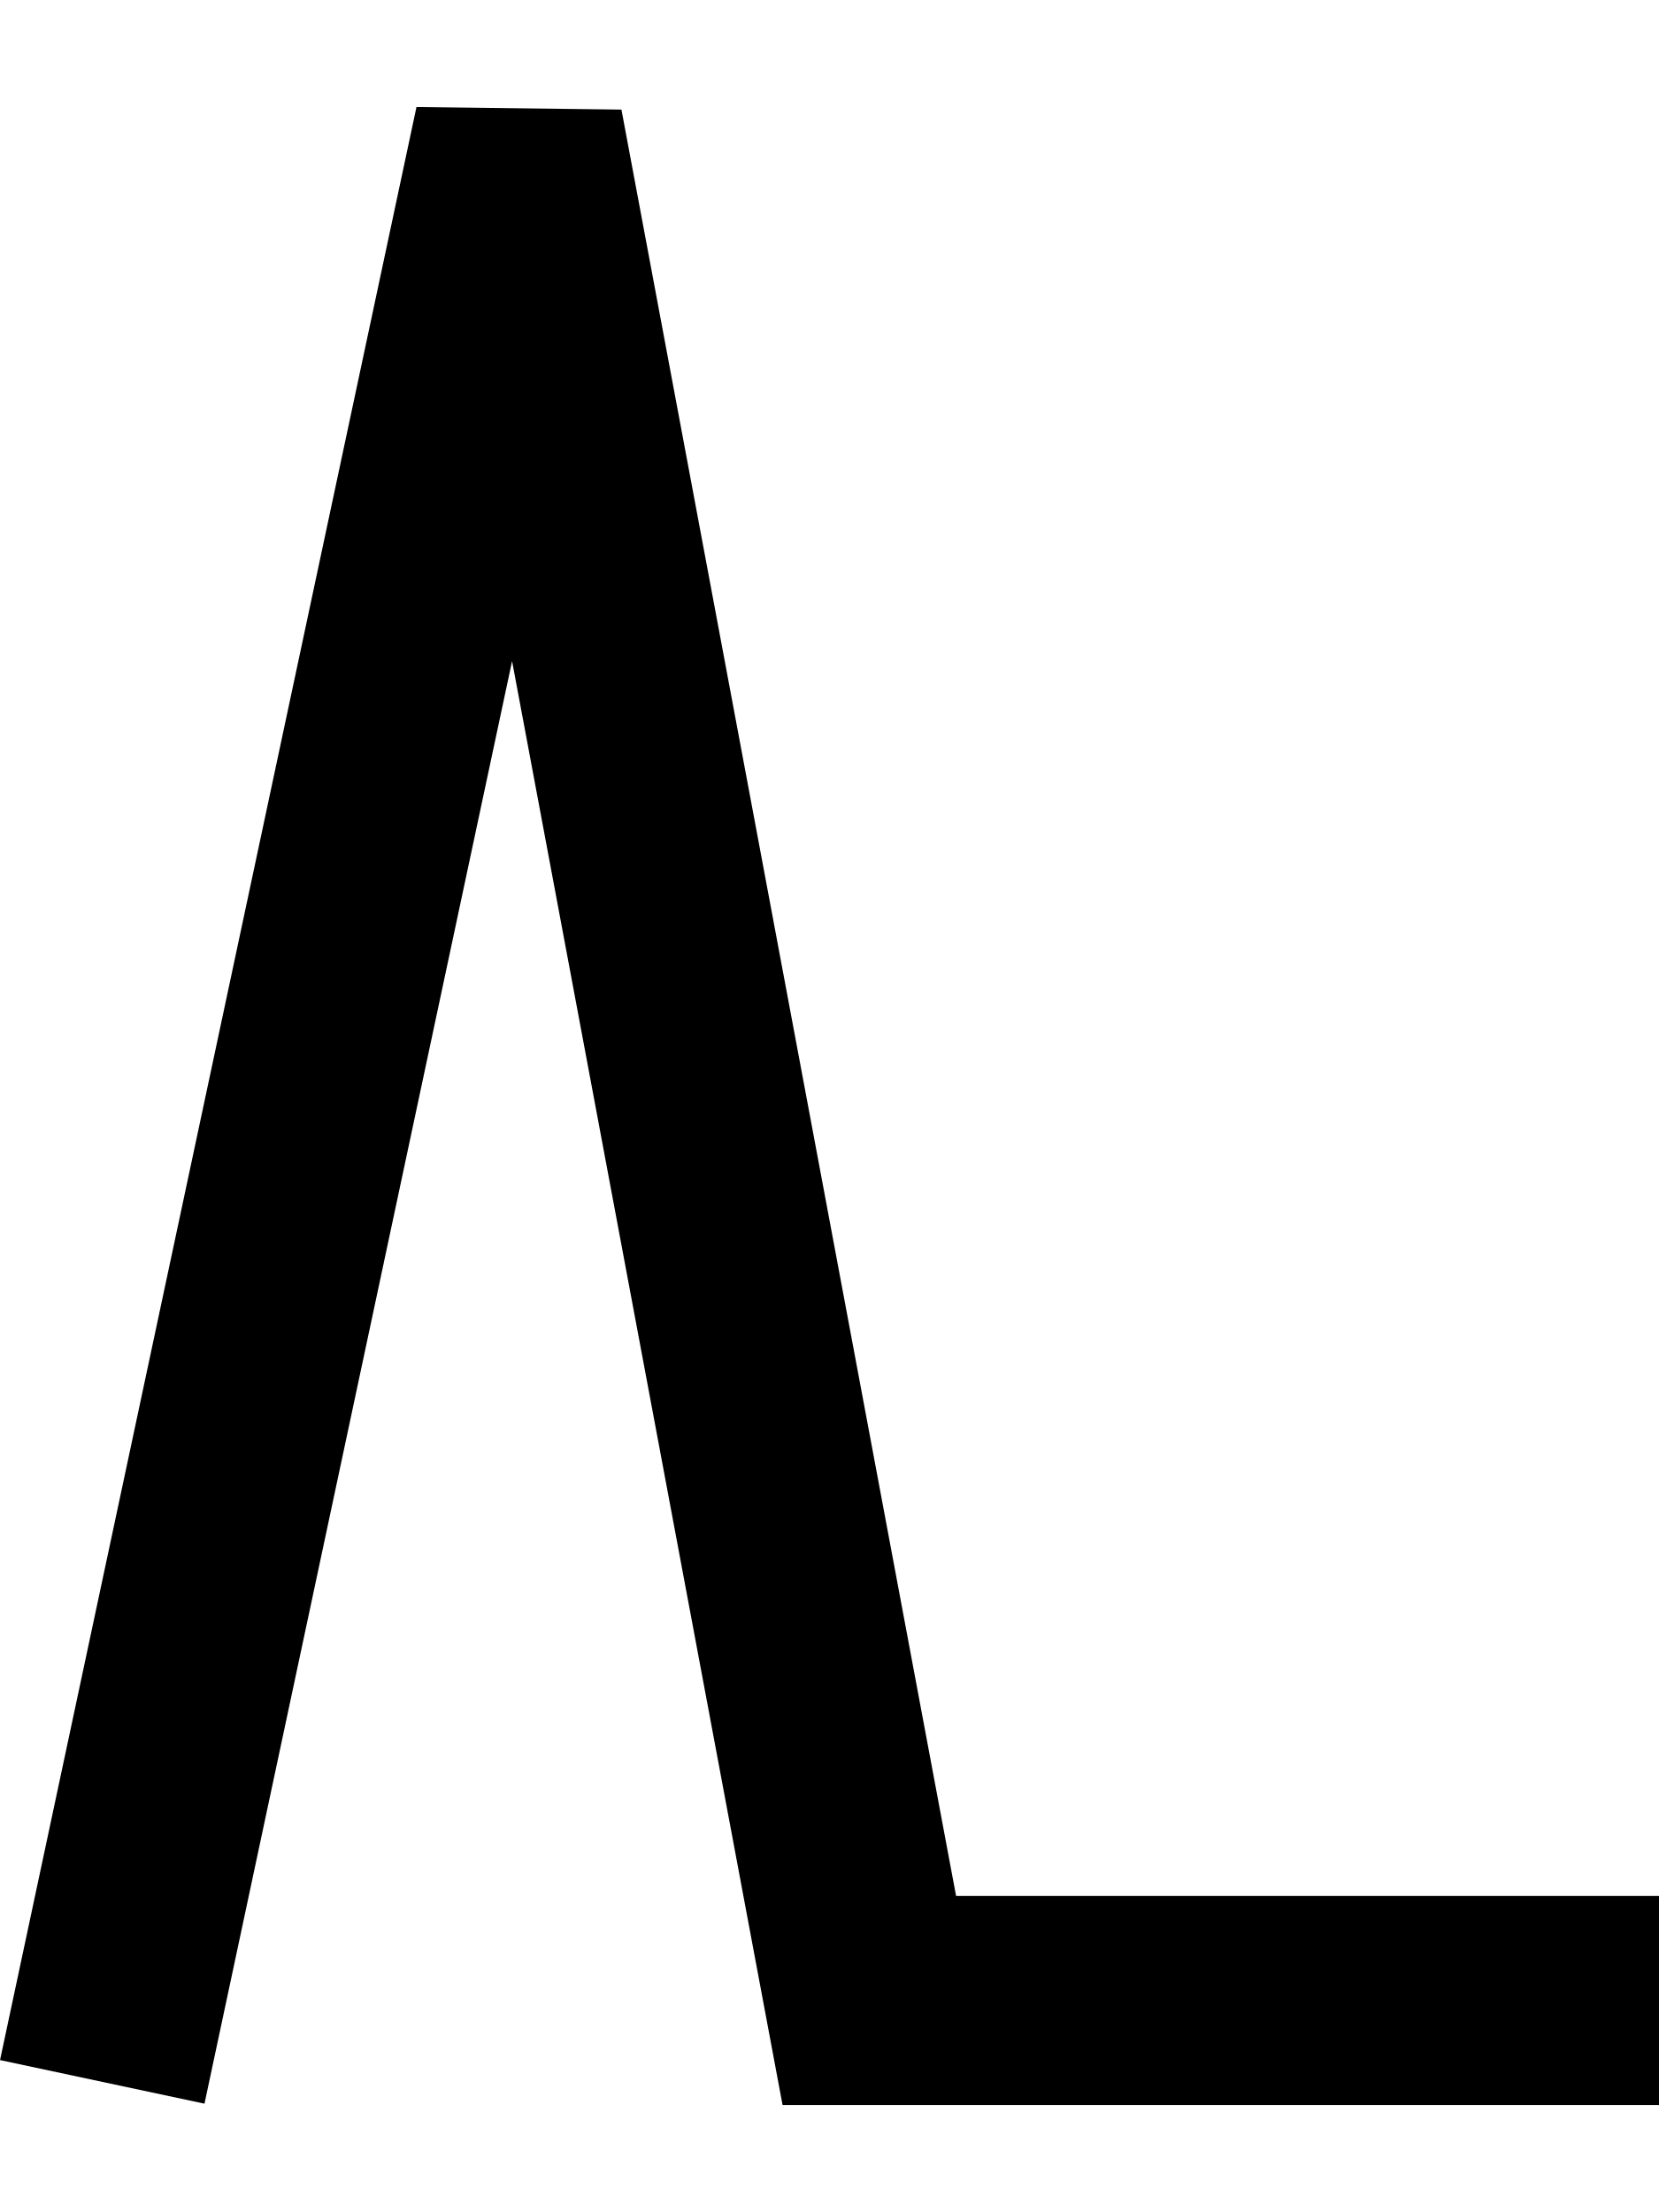
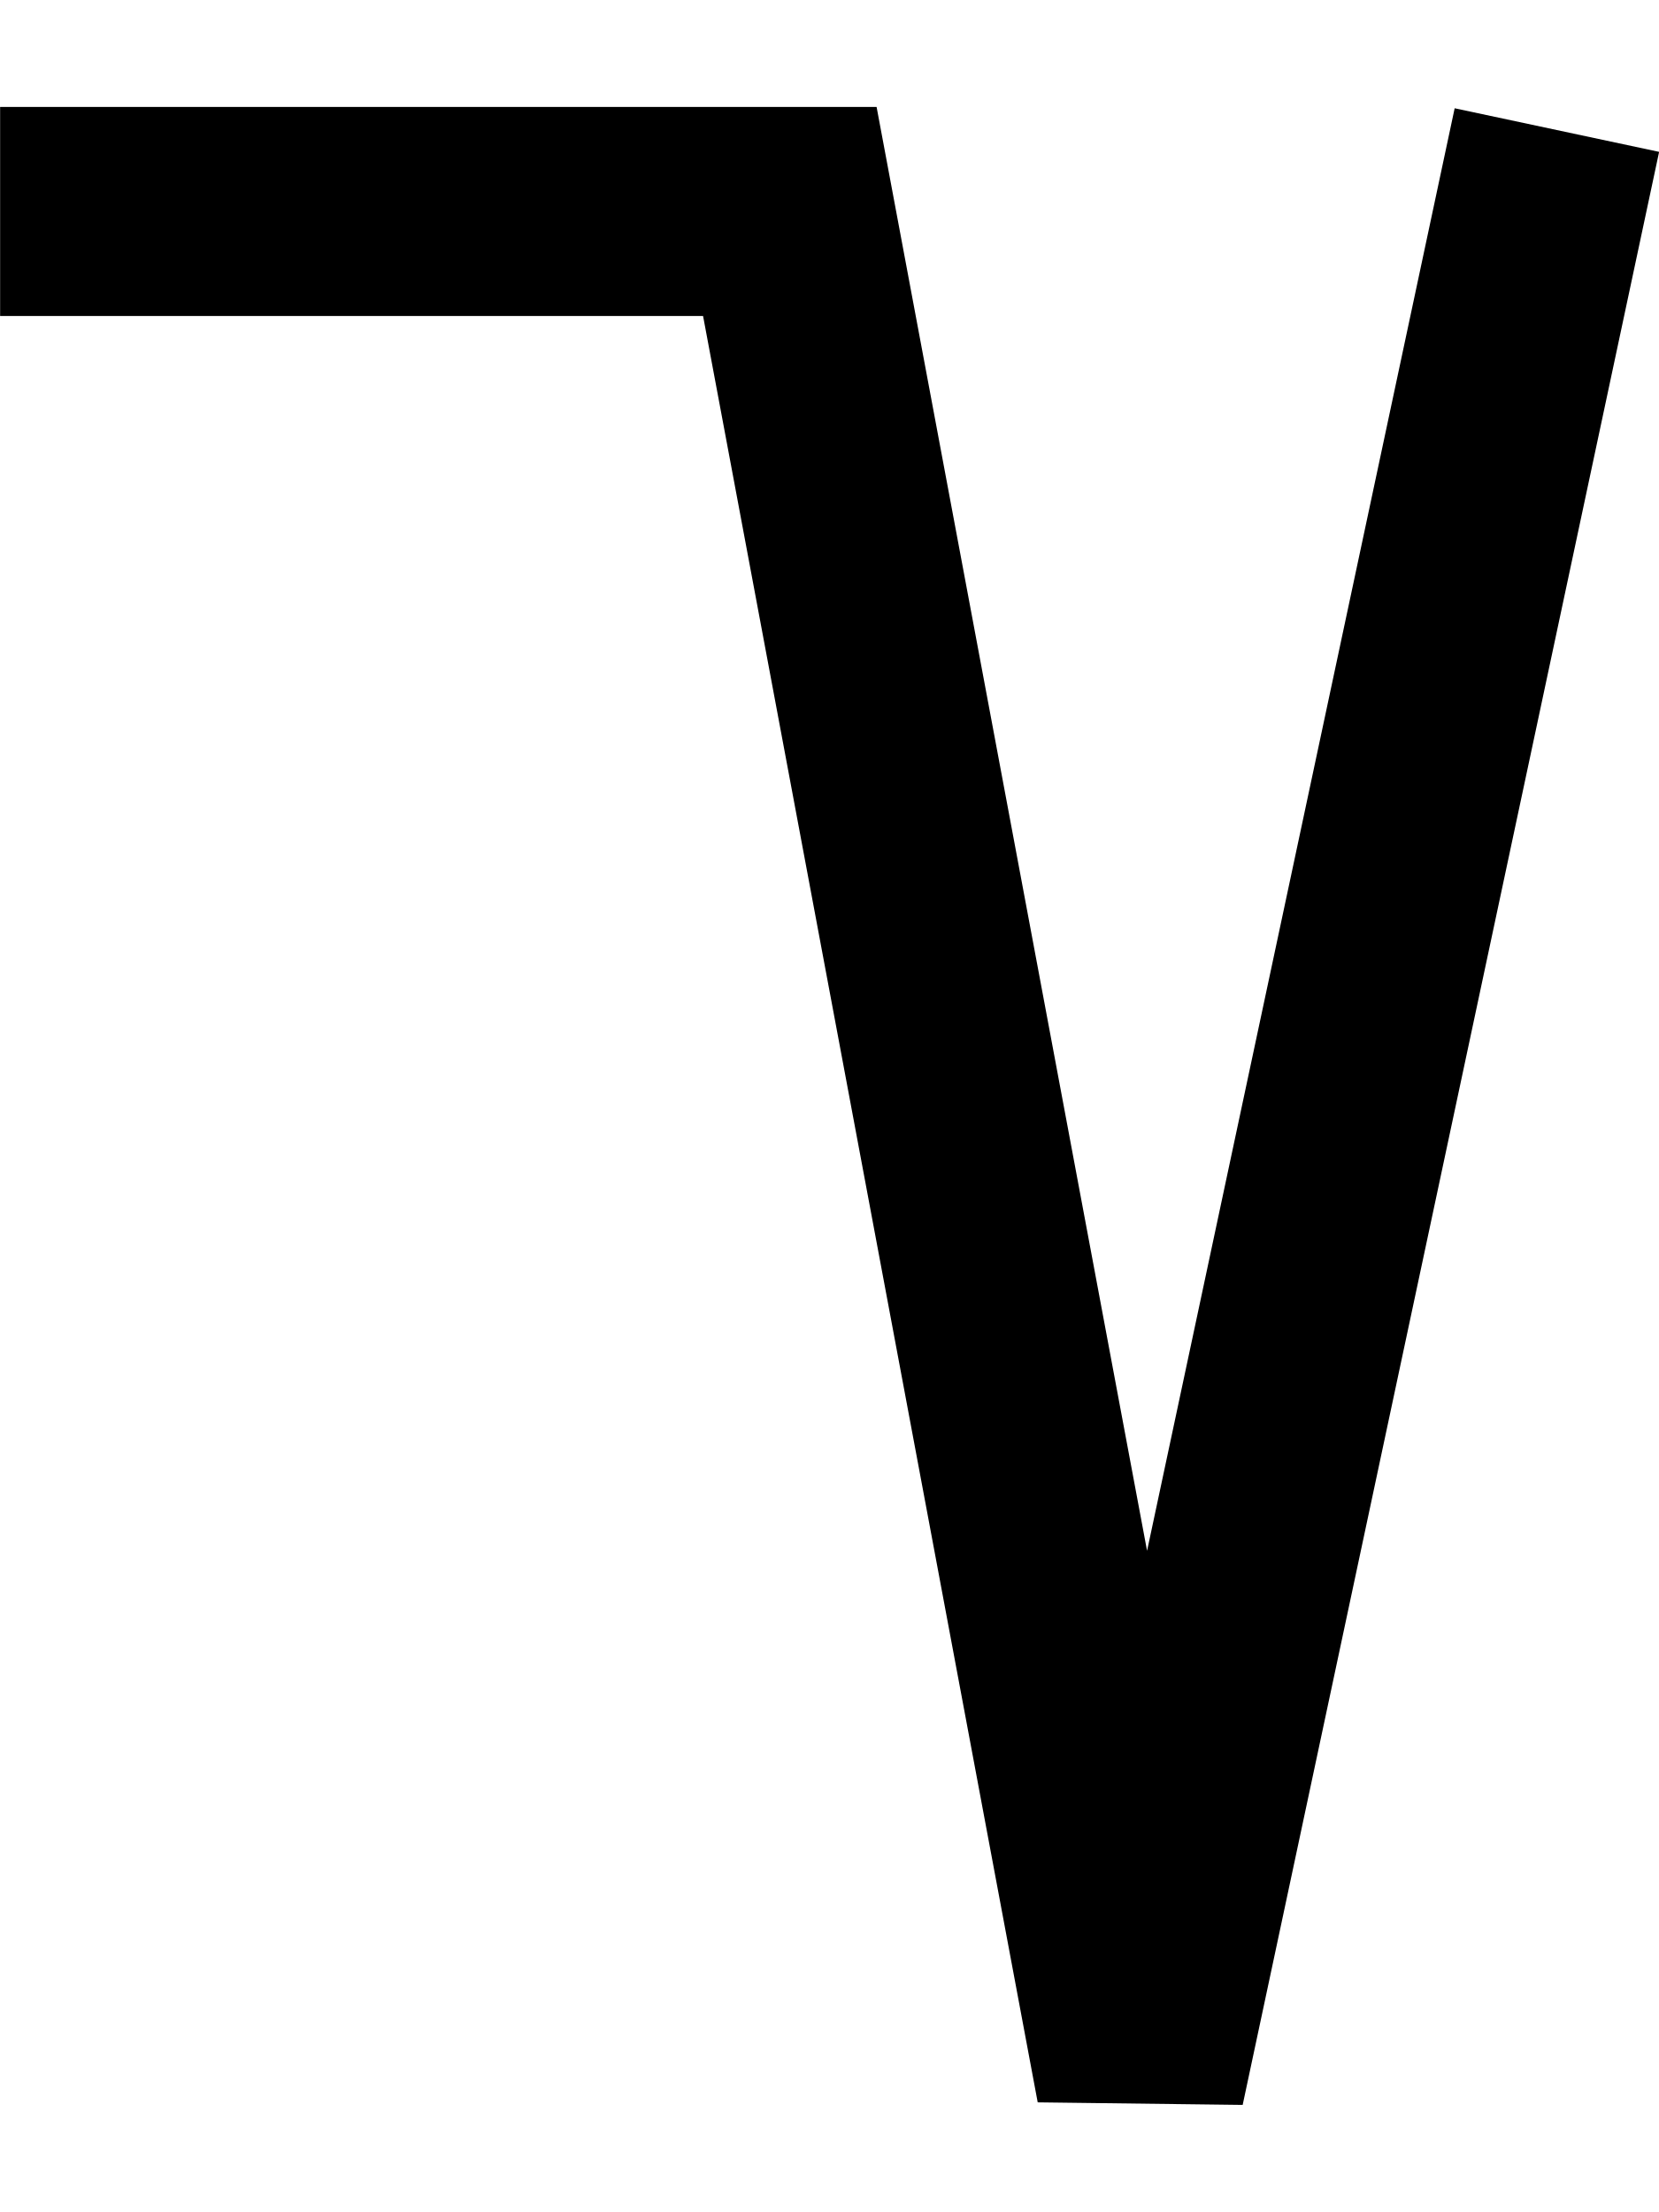
<svg xmlns="http://www.w3.org/2000/svg" width="15" height="20" viewBox="0 0 15 20" version="1.1" id="svg3807">
  <g id="layer L1" transform="translate(0,10)">
    <g transform="translate(0,0)">
      <g transform="translate(0,0)">
        <g id="layer1" transform="translate(0,-291.7083)">
          <g transform="matrix(1.172932,0,0,-0.9520283,-583.8196,-1486.07)" id="g10351" style="stroke-width:1.788;stroke-miterlimit:4;stroke-dasharray:none">
            <g transform="matrix(0.9094024,0,0,1.120415,45.09442,226.1223)" id="g10351-0" style="stroke-width:1.789;stroke-miterlimit:4;stroke-dasharray:none">
              <g id="g2601" transform="matrix(0.8925618,0,0,0.8925266,53.47671,-202.8362)" style="stroke-width:2.005">
-                 <g transform="matrix(-1.120371,0,0,-1.120415,1114.52,-3971.809)" id="g10356">
+                 <g transform="matrix(1.120371,0,0,1.120415,-103.276,239.3698)" id="g10356">
                  <path style="fill:none;fill-rule:evenodd;stroke:#000000;stroke-width:1.772;stroke-linecap:butt;stroke-linejoin:miter;stroke-miterlimit:4;stroke-dasharray:none;stroke-opacity:1" d="m 549.644,-1871.022 -3.53,-16.555 -2.972,15.865 h -6.694" id="path4186-6-7-94-7-8-3-4-9-6-9-9-8-7-3-2" />
                </g>
              </g>
            </g>
          </g>
        </g>
      </g>
    </g>
  </g>
</svg>
